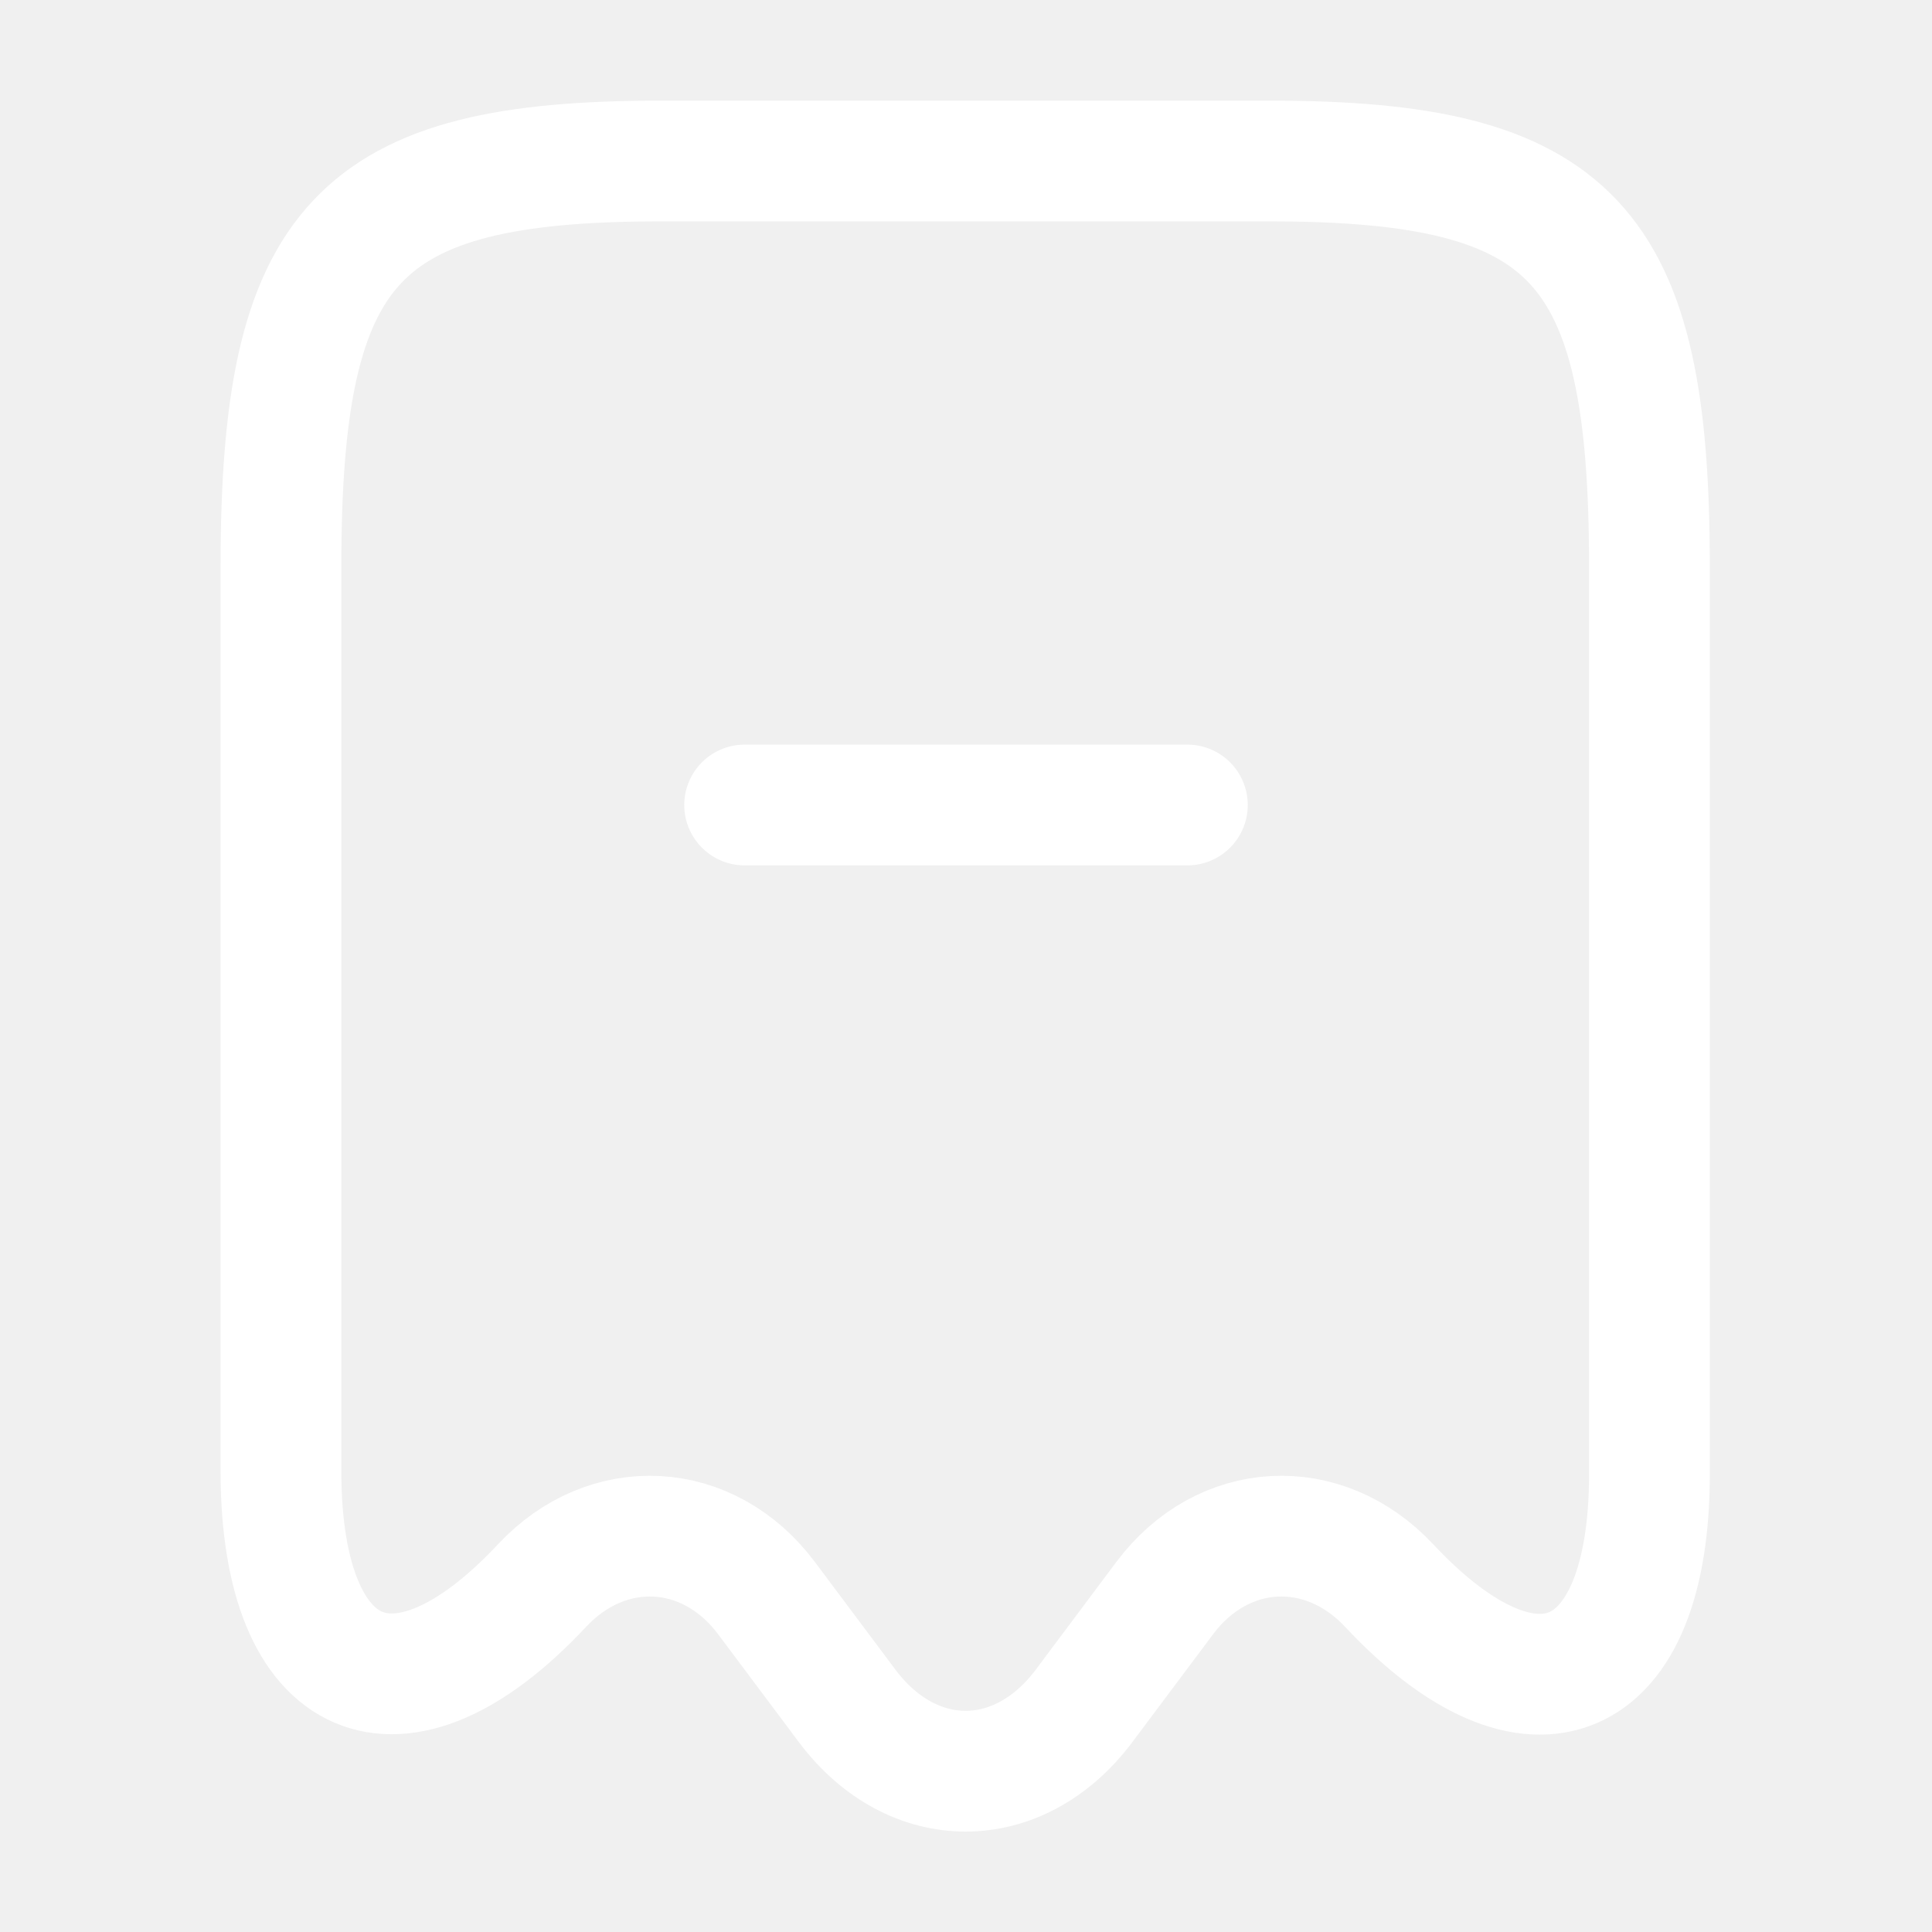
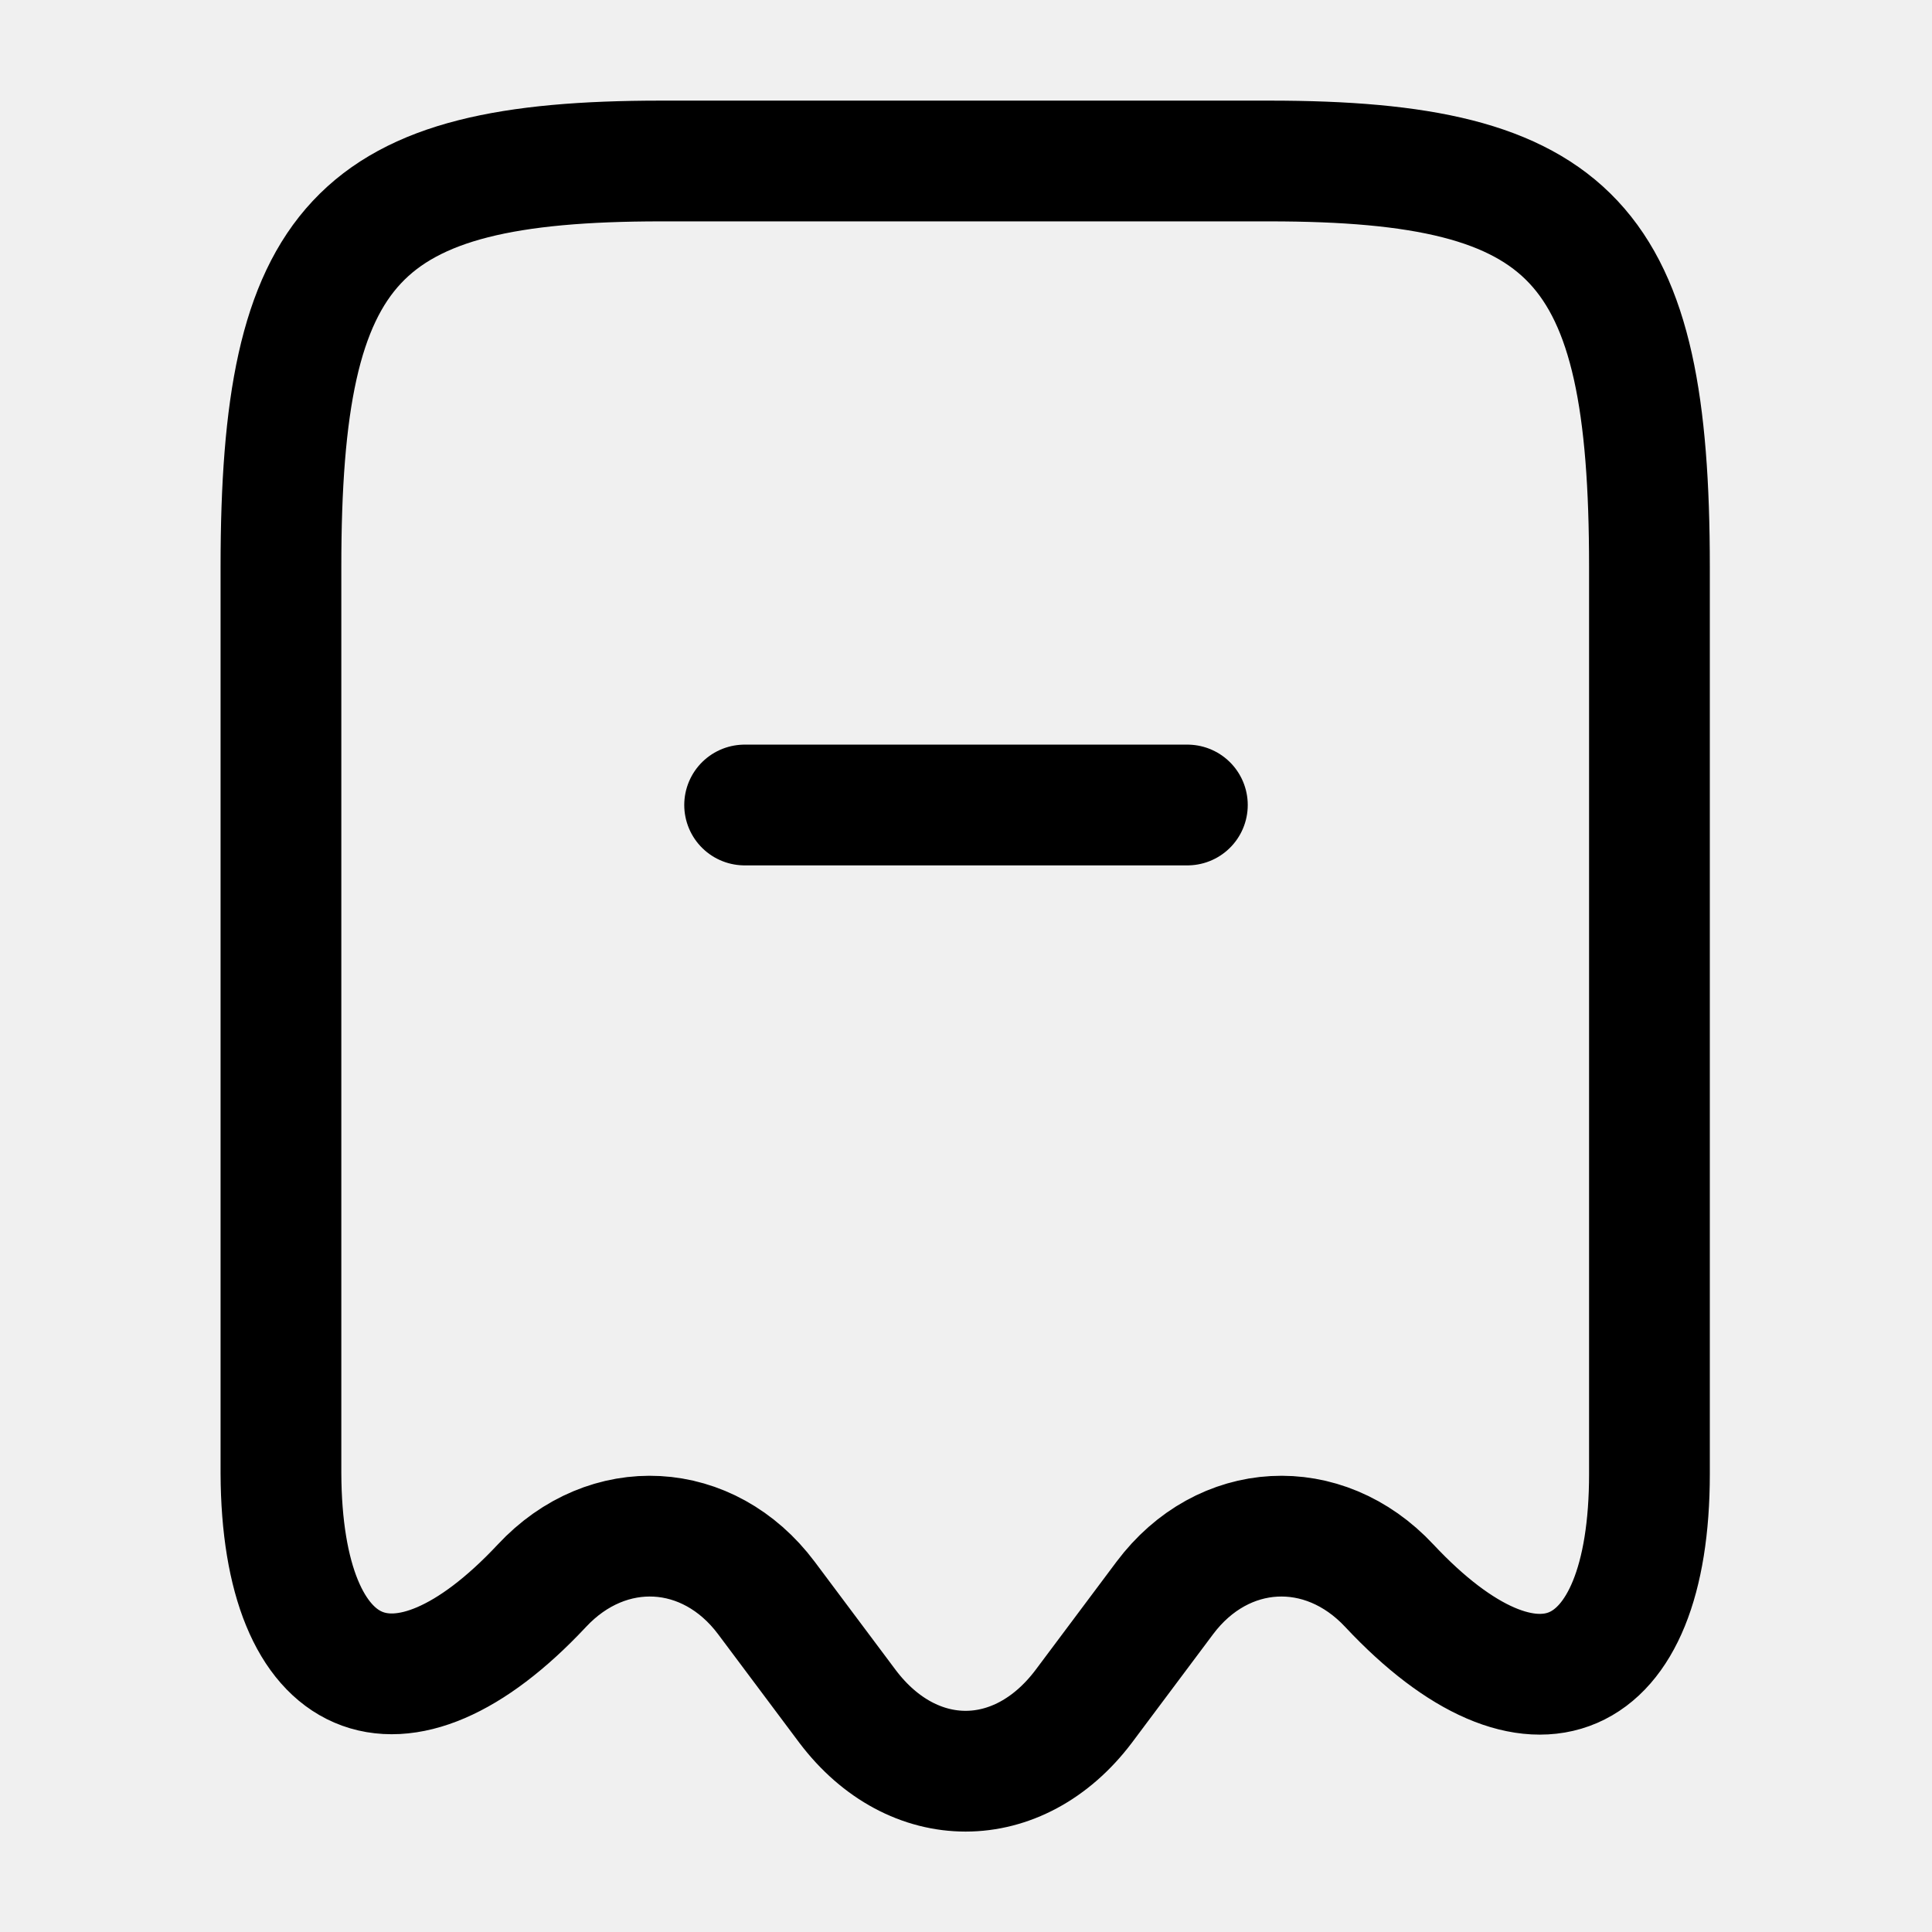
<svg xmlns="http://www.w3.org/2000/svg" viewBox="0 0 24 24" fill="none">
  <g id="SVGRepo_bgCarrier" stroke-width="0" />
  <g id="SVGRepo_tracerCarrier" stroke-linecap="round" stroke-linejoin="round" />
  <g id="SVGRepo_iconCarrier">
-     <path d="M6.73 19.7C7.55 18.82 8.8 18.89 9.52 19.85L10.53 21.2C11.34 22.27 12.65 22.27 13.46 21.2L14.47 19.85C15.19 18.89 16.44 18.82 17.26 19.7C19.04 21.6 20.49 20.97 20.49 18.31V7.04C20.49 3.01 19.55 2 15.77 2H8.21C4.43 2 3.49 3.01 3.49 7.04V18.3C3.5 20.97 4.96 21.59 6.73 19.7Z" stroke="#FFFFFF" stroke-width="1.5" stroke-linecap="round" stroke-linejoin="round" />
-     <path d="M9.25 10H14.75" stroke="#FFFFFF" stroke-width="1.5" stroke-linecap="round" stroke-linejoin="round" />
+     <path d="M6.73 19.7C7.55 18.82 8.8 18.89 9.52 19.85L10.53 21.2C11.34 22.27 12.65 22.27 13.46 21.2L14.47 19.85C15.19 18.89 16.44 18.82 17.26 19.7C19.04 21.6 20.49 20.97 20.49 18.31V7.04C20.49 3.01 19.55 2 15.77 2H8.21C4.43 2 3.49 3.01 3.49 7.04V18.3C3.5 20.97 4.96 21.59 6.73 19.7Z" stroke="currentColor" stroke-width="1.5" stroke-linecap="round" stroke-linejoin="round" />
+     <path d="M9.25 10H14.75" stroke="currentColor" stroke-width="1.5" stroke-linecap="round" stroke-linejoin="round" />
  </g>
</svg>
